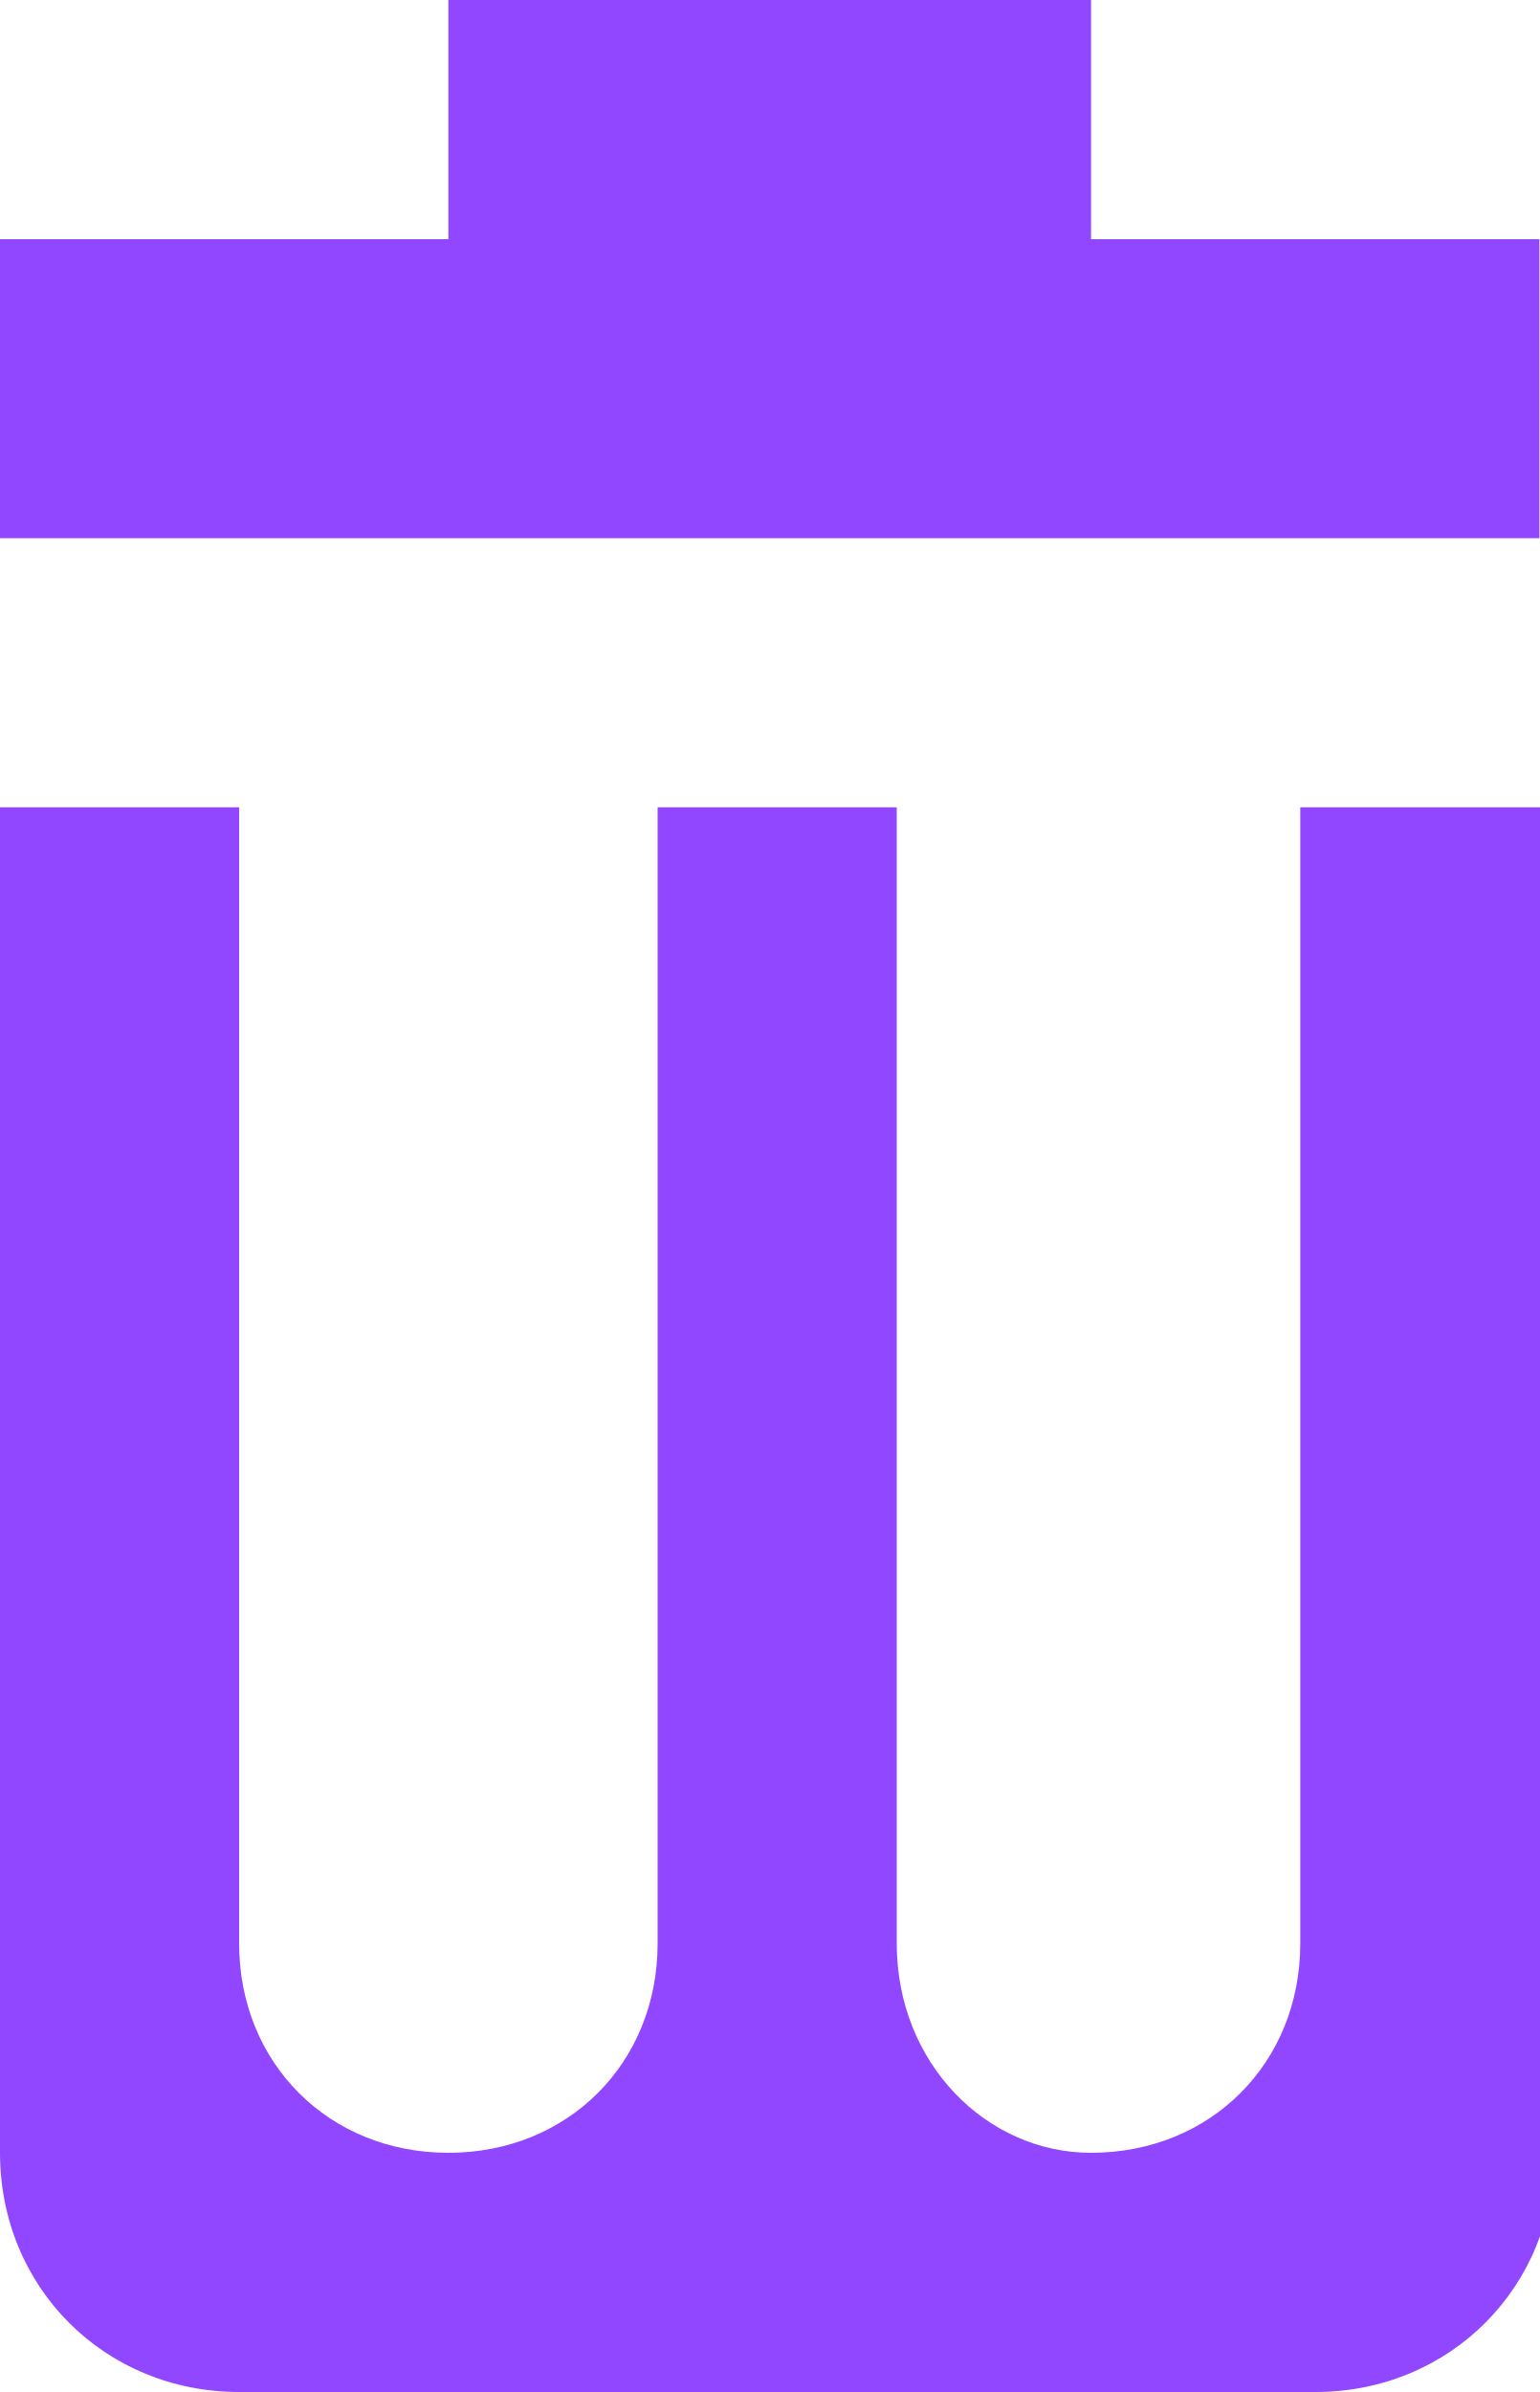
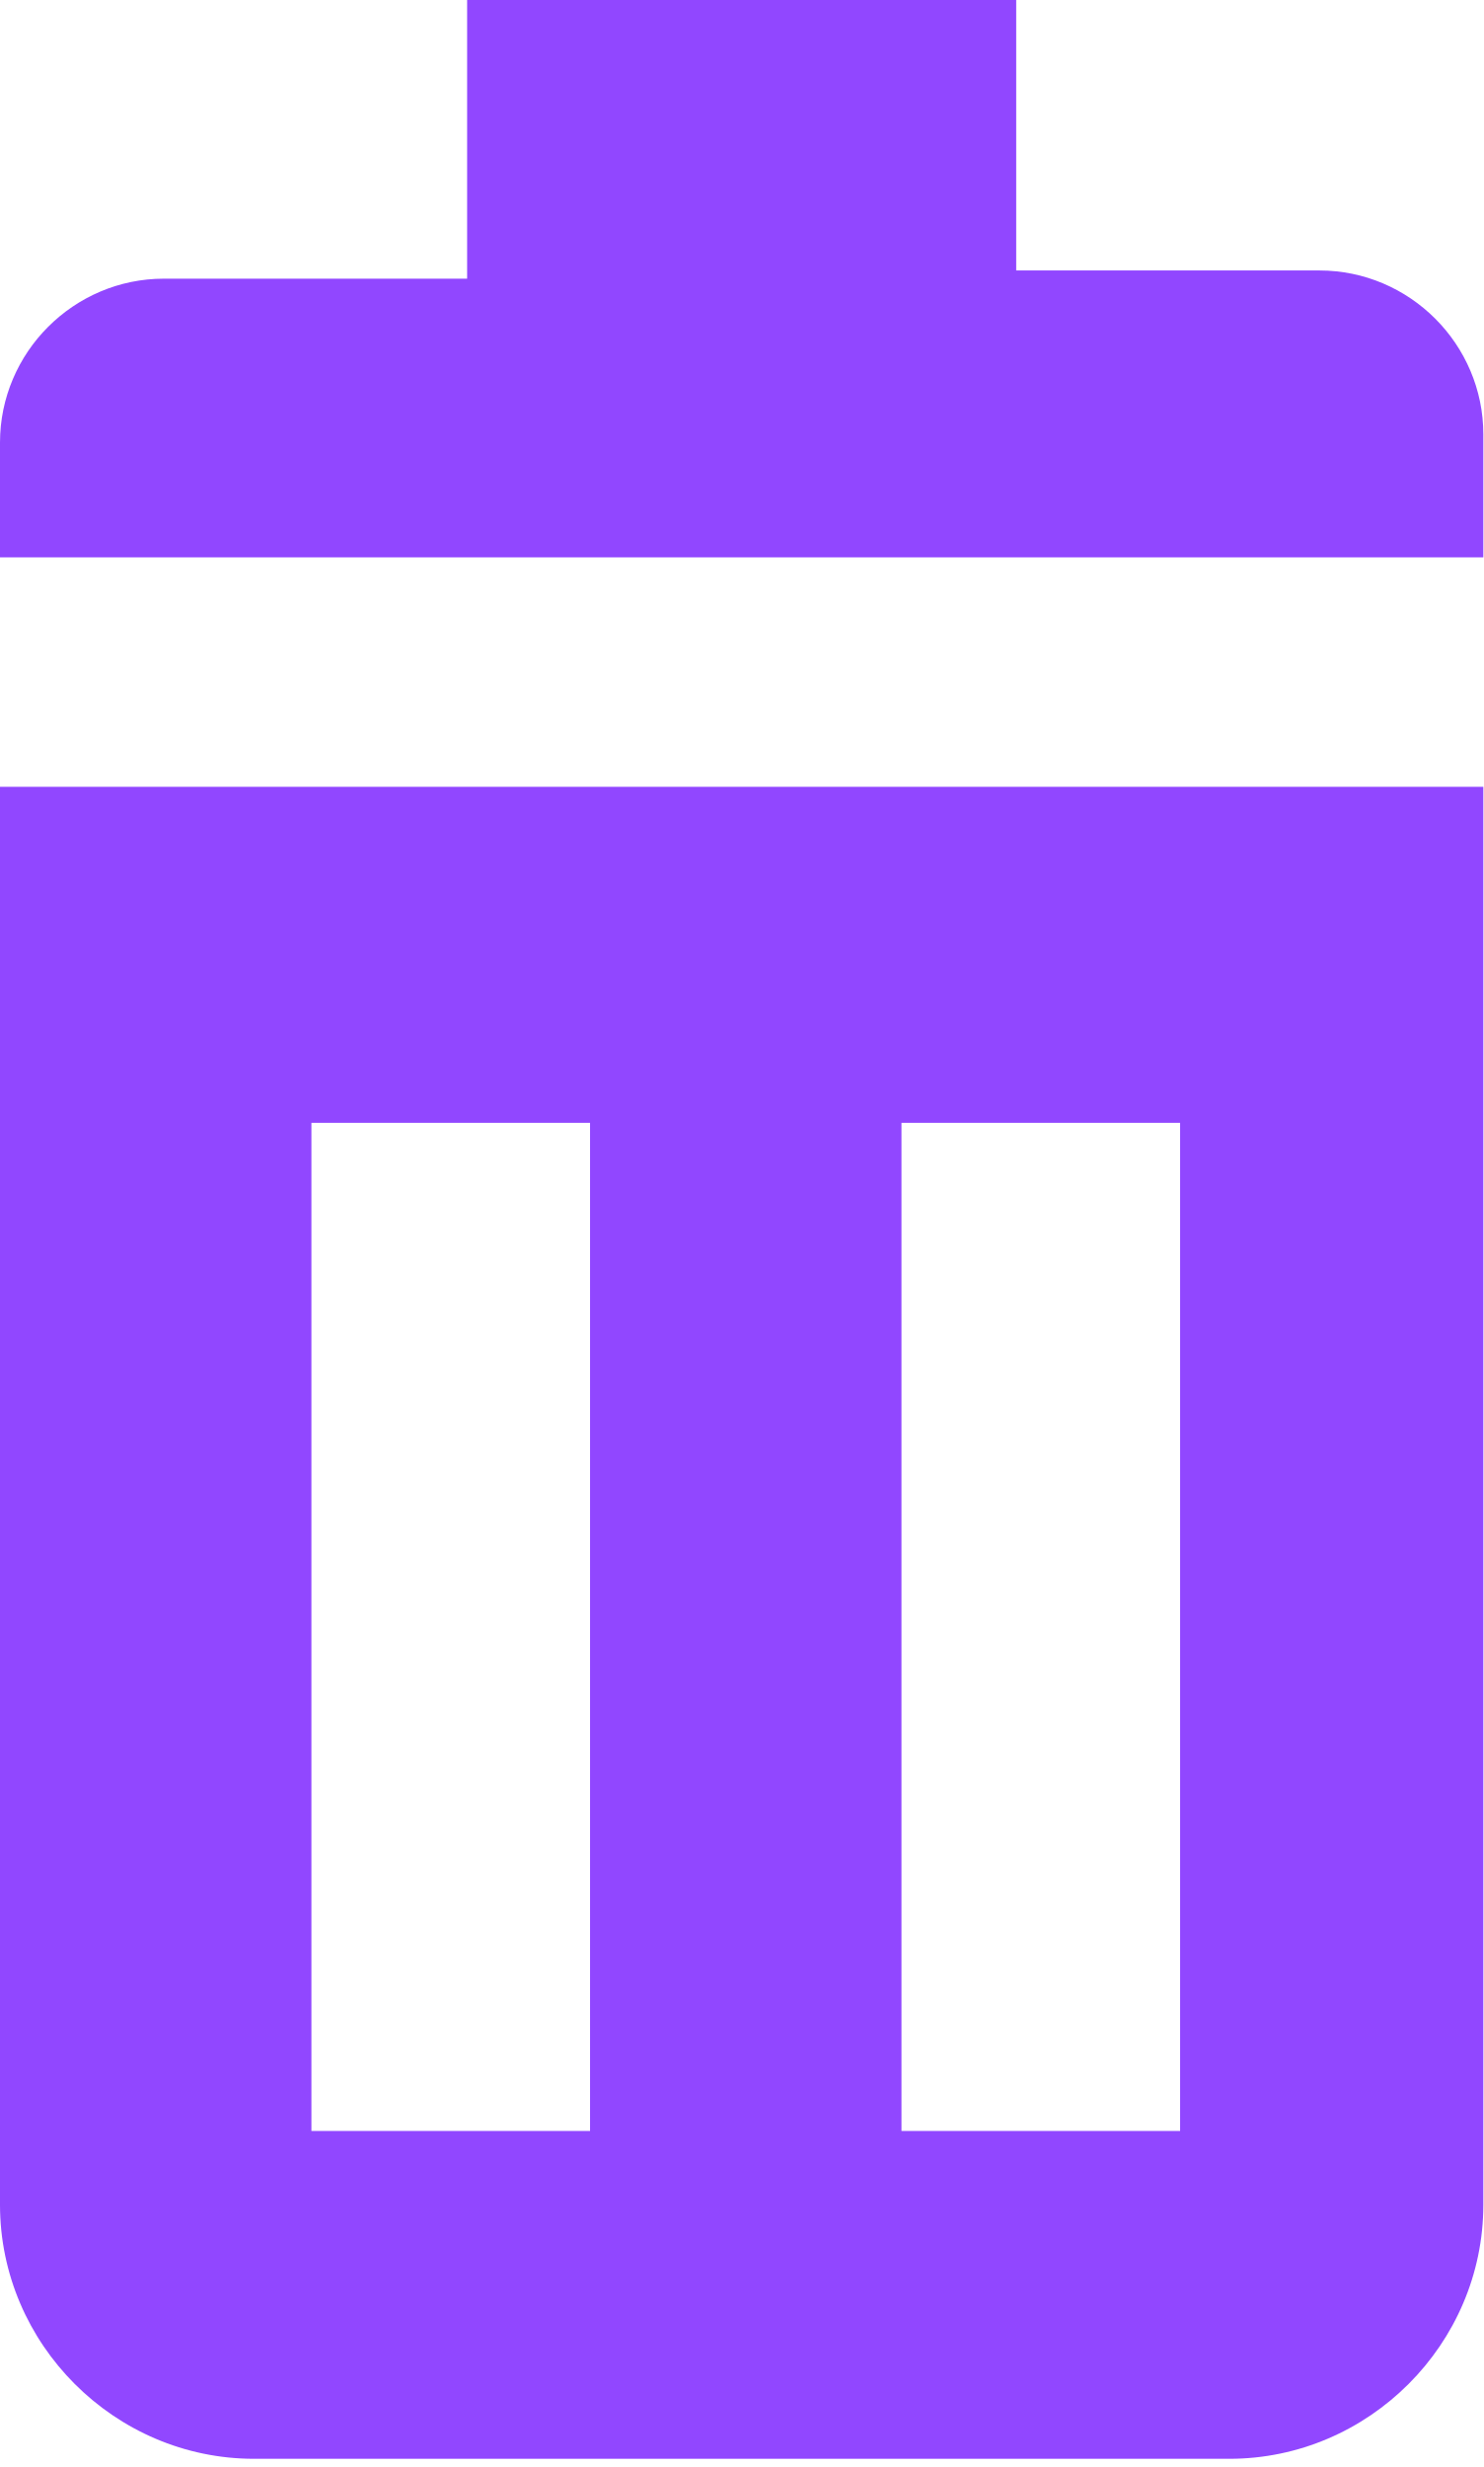
- <svg xmlns="http://www.w3.org/2000/svg" version="1.1" id="Layer_1" x="0px" y="0px" viewBox="0 0 10.3 16" style="enable-background:new 0 0 10.3 16;" xml:space="preserve">
+ <svg xmlns="http://www.w3.org/2000/svg" version="1.1" id="Layer_1" x="0px" y="0px" width="18.1px" height="30.1px" viewBox="0 0 18.1 30.1" style="enable-background:new 0 0 18.1 30.1;" xml:space="preserve">
  <style type="text/css">
- 	.st0{fill:#9147ff;}
+ 	.st0{fill:#9147FF;}
</style>
-   <path class="st0" d="M8.7,5.4V13c0,0.8-0.6,1.4-1.4,1.4h0C6.6,14.4,6,13.8,6,13V5.4H4.4V13c0,0.8-0.6,1.4-1.4,1.4h0  c-0.8,0-1.4-0.6-1.4-1.4V5.4H0v9v0C0,15.3,0.7,16,1.6,16h0h2.8H6h2.8h0c0.9,0,1.6-0.7,1.6-1.6v0v-9H8.7z" />
-   <polygon class="st0" points="7.3,1.6 7.3,0 3,0 3,1.6 0,1.6 0,3.6 10.3,3.6 10.3,1.6 " />
+   <path class="st0" d="M0,9.6v17.3c0,1.7,1.4,3.1,3.1,3.1H15c1.7,0,3.1-1.4,3.1-3.1V9.6H0z M7.2,26H3.8V13.7h3.4V26z M14.4,26h-3.4  V13.7h3.4V26z" />
+   <path class="st0" d="M12.4,3.4V0H5.7v3.4H2c-1.1,0-2,0.9-2,2v1.4h18.1V5.3c0-1.1-0.9-2-2-2H12.4z" />
</svg>
